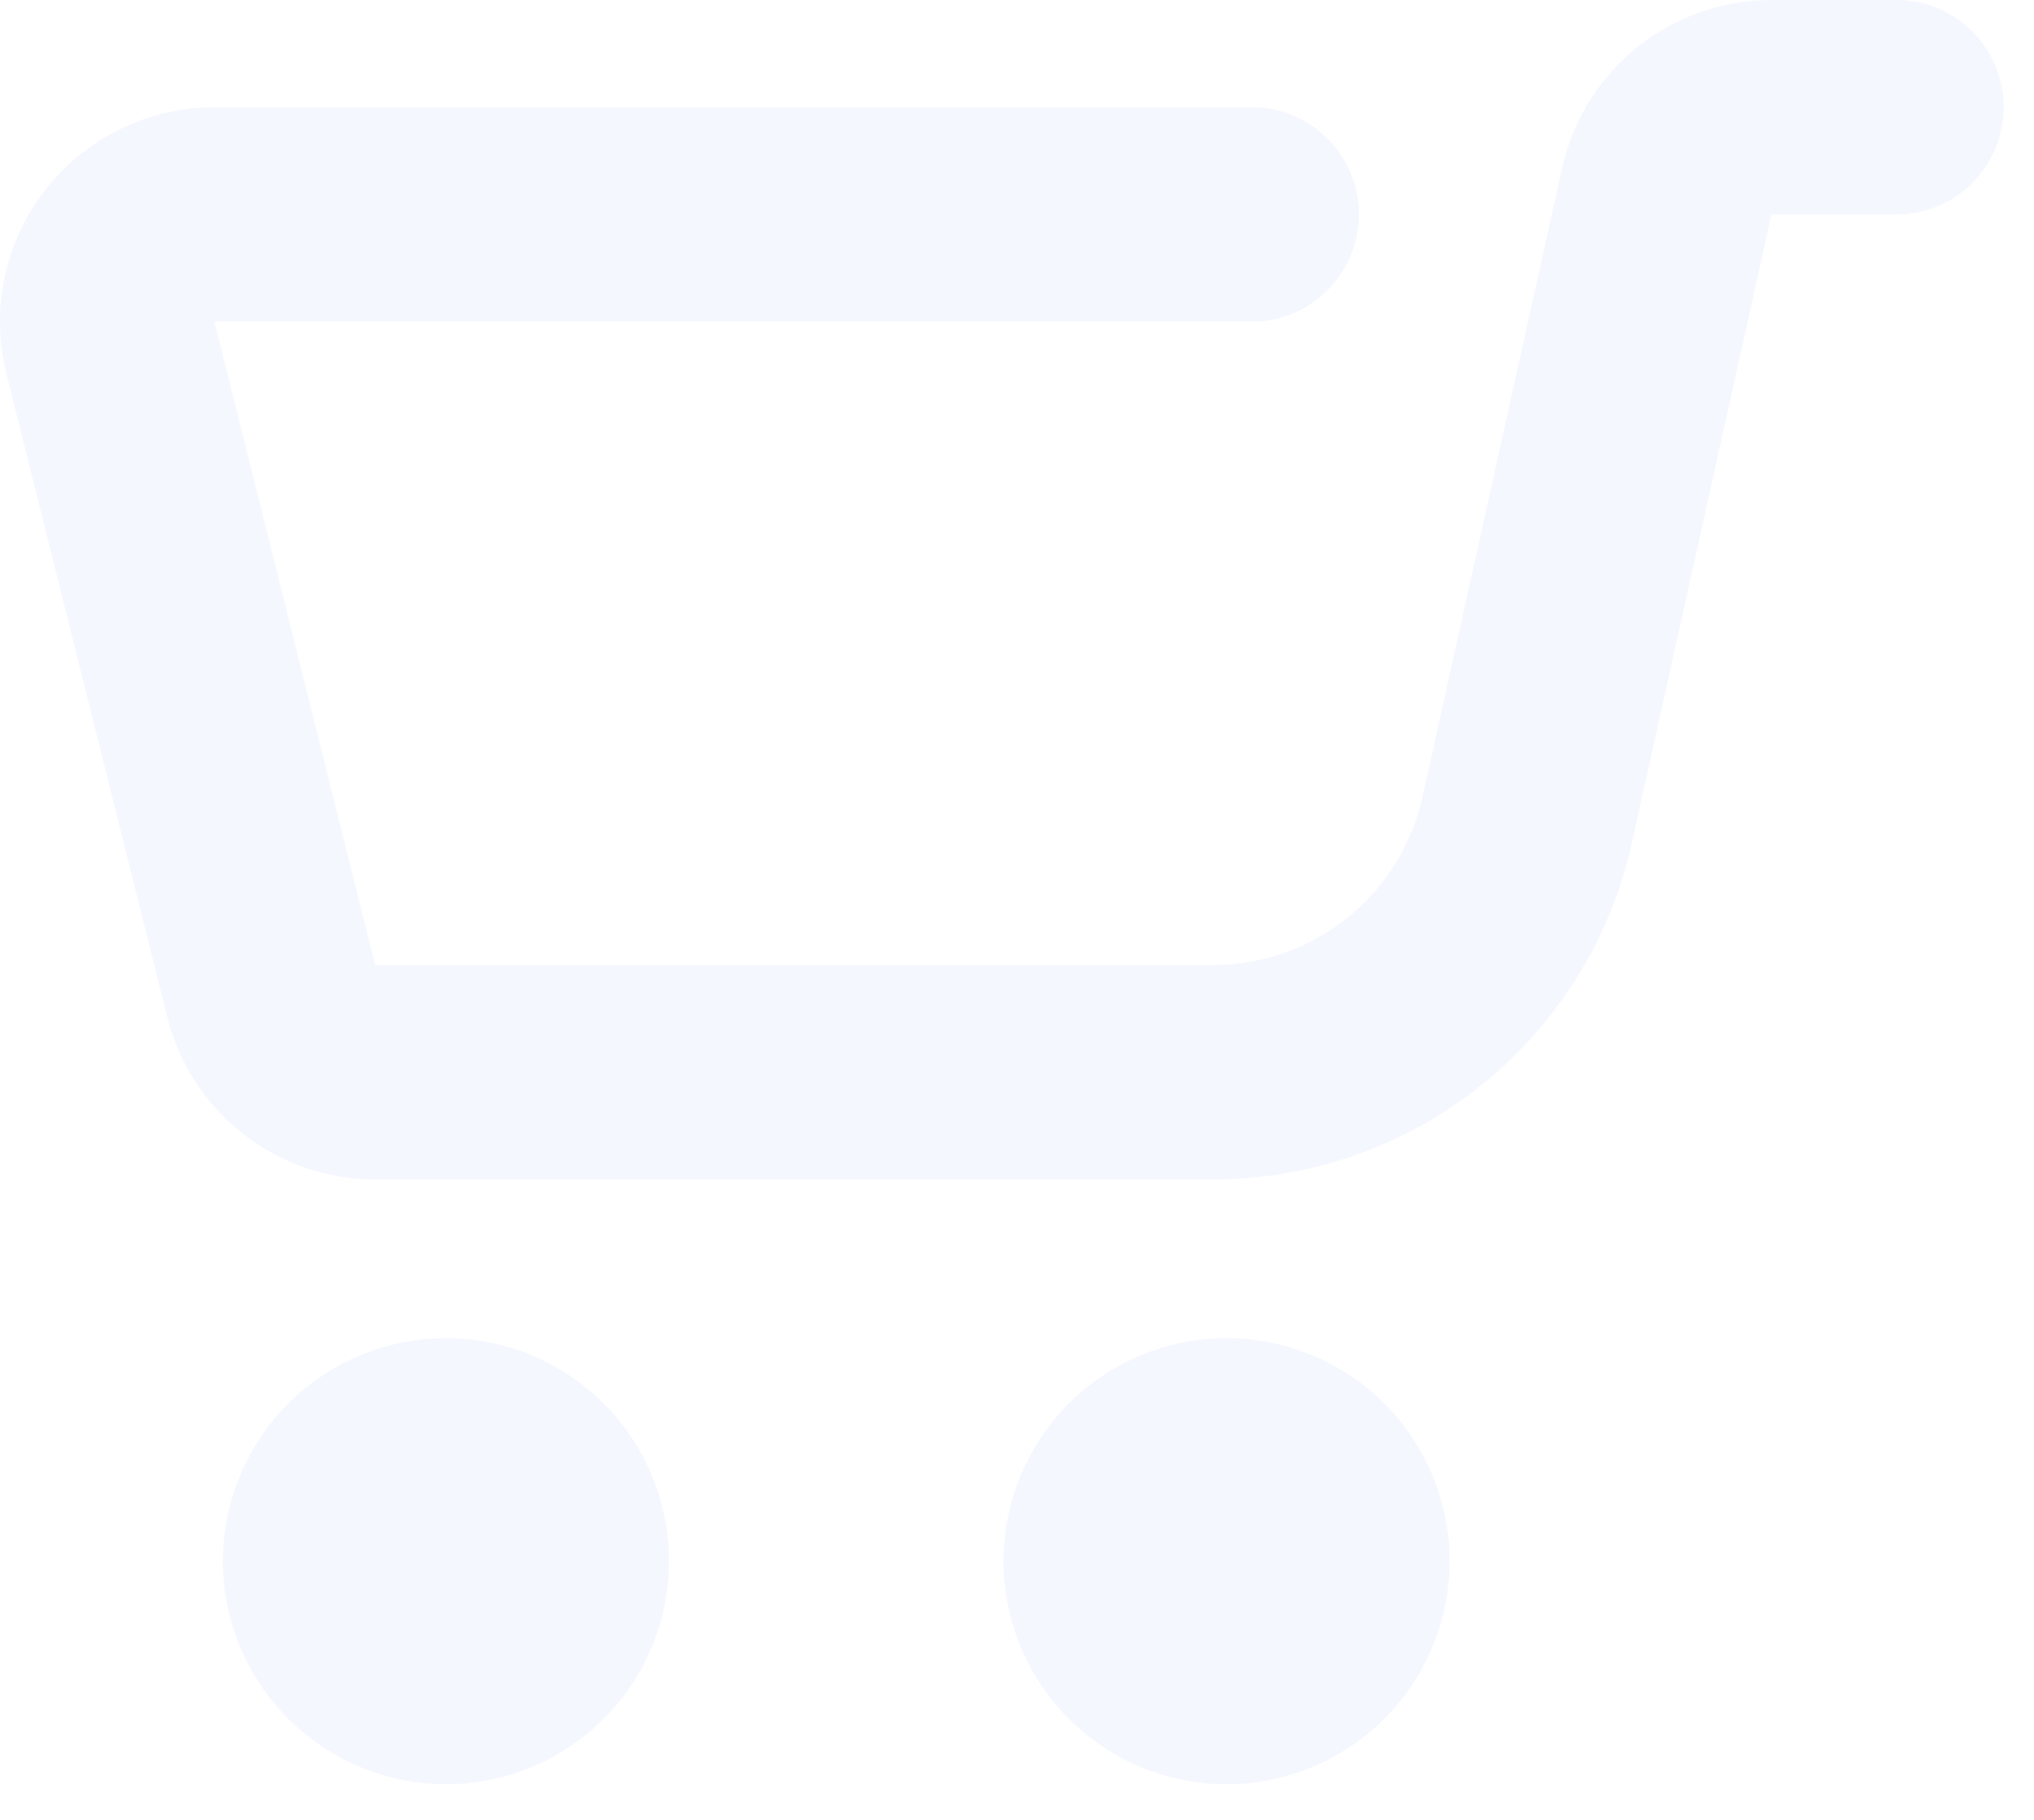
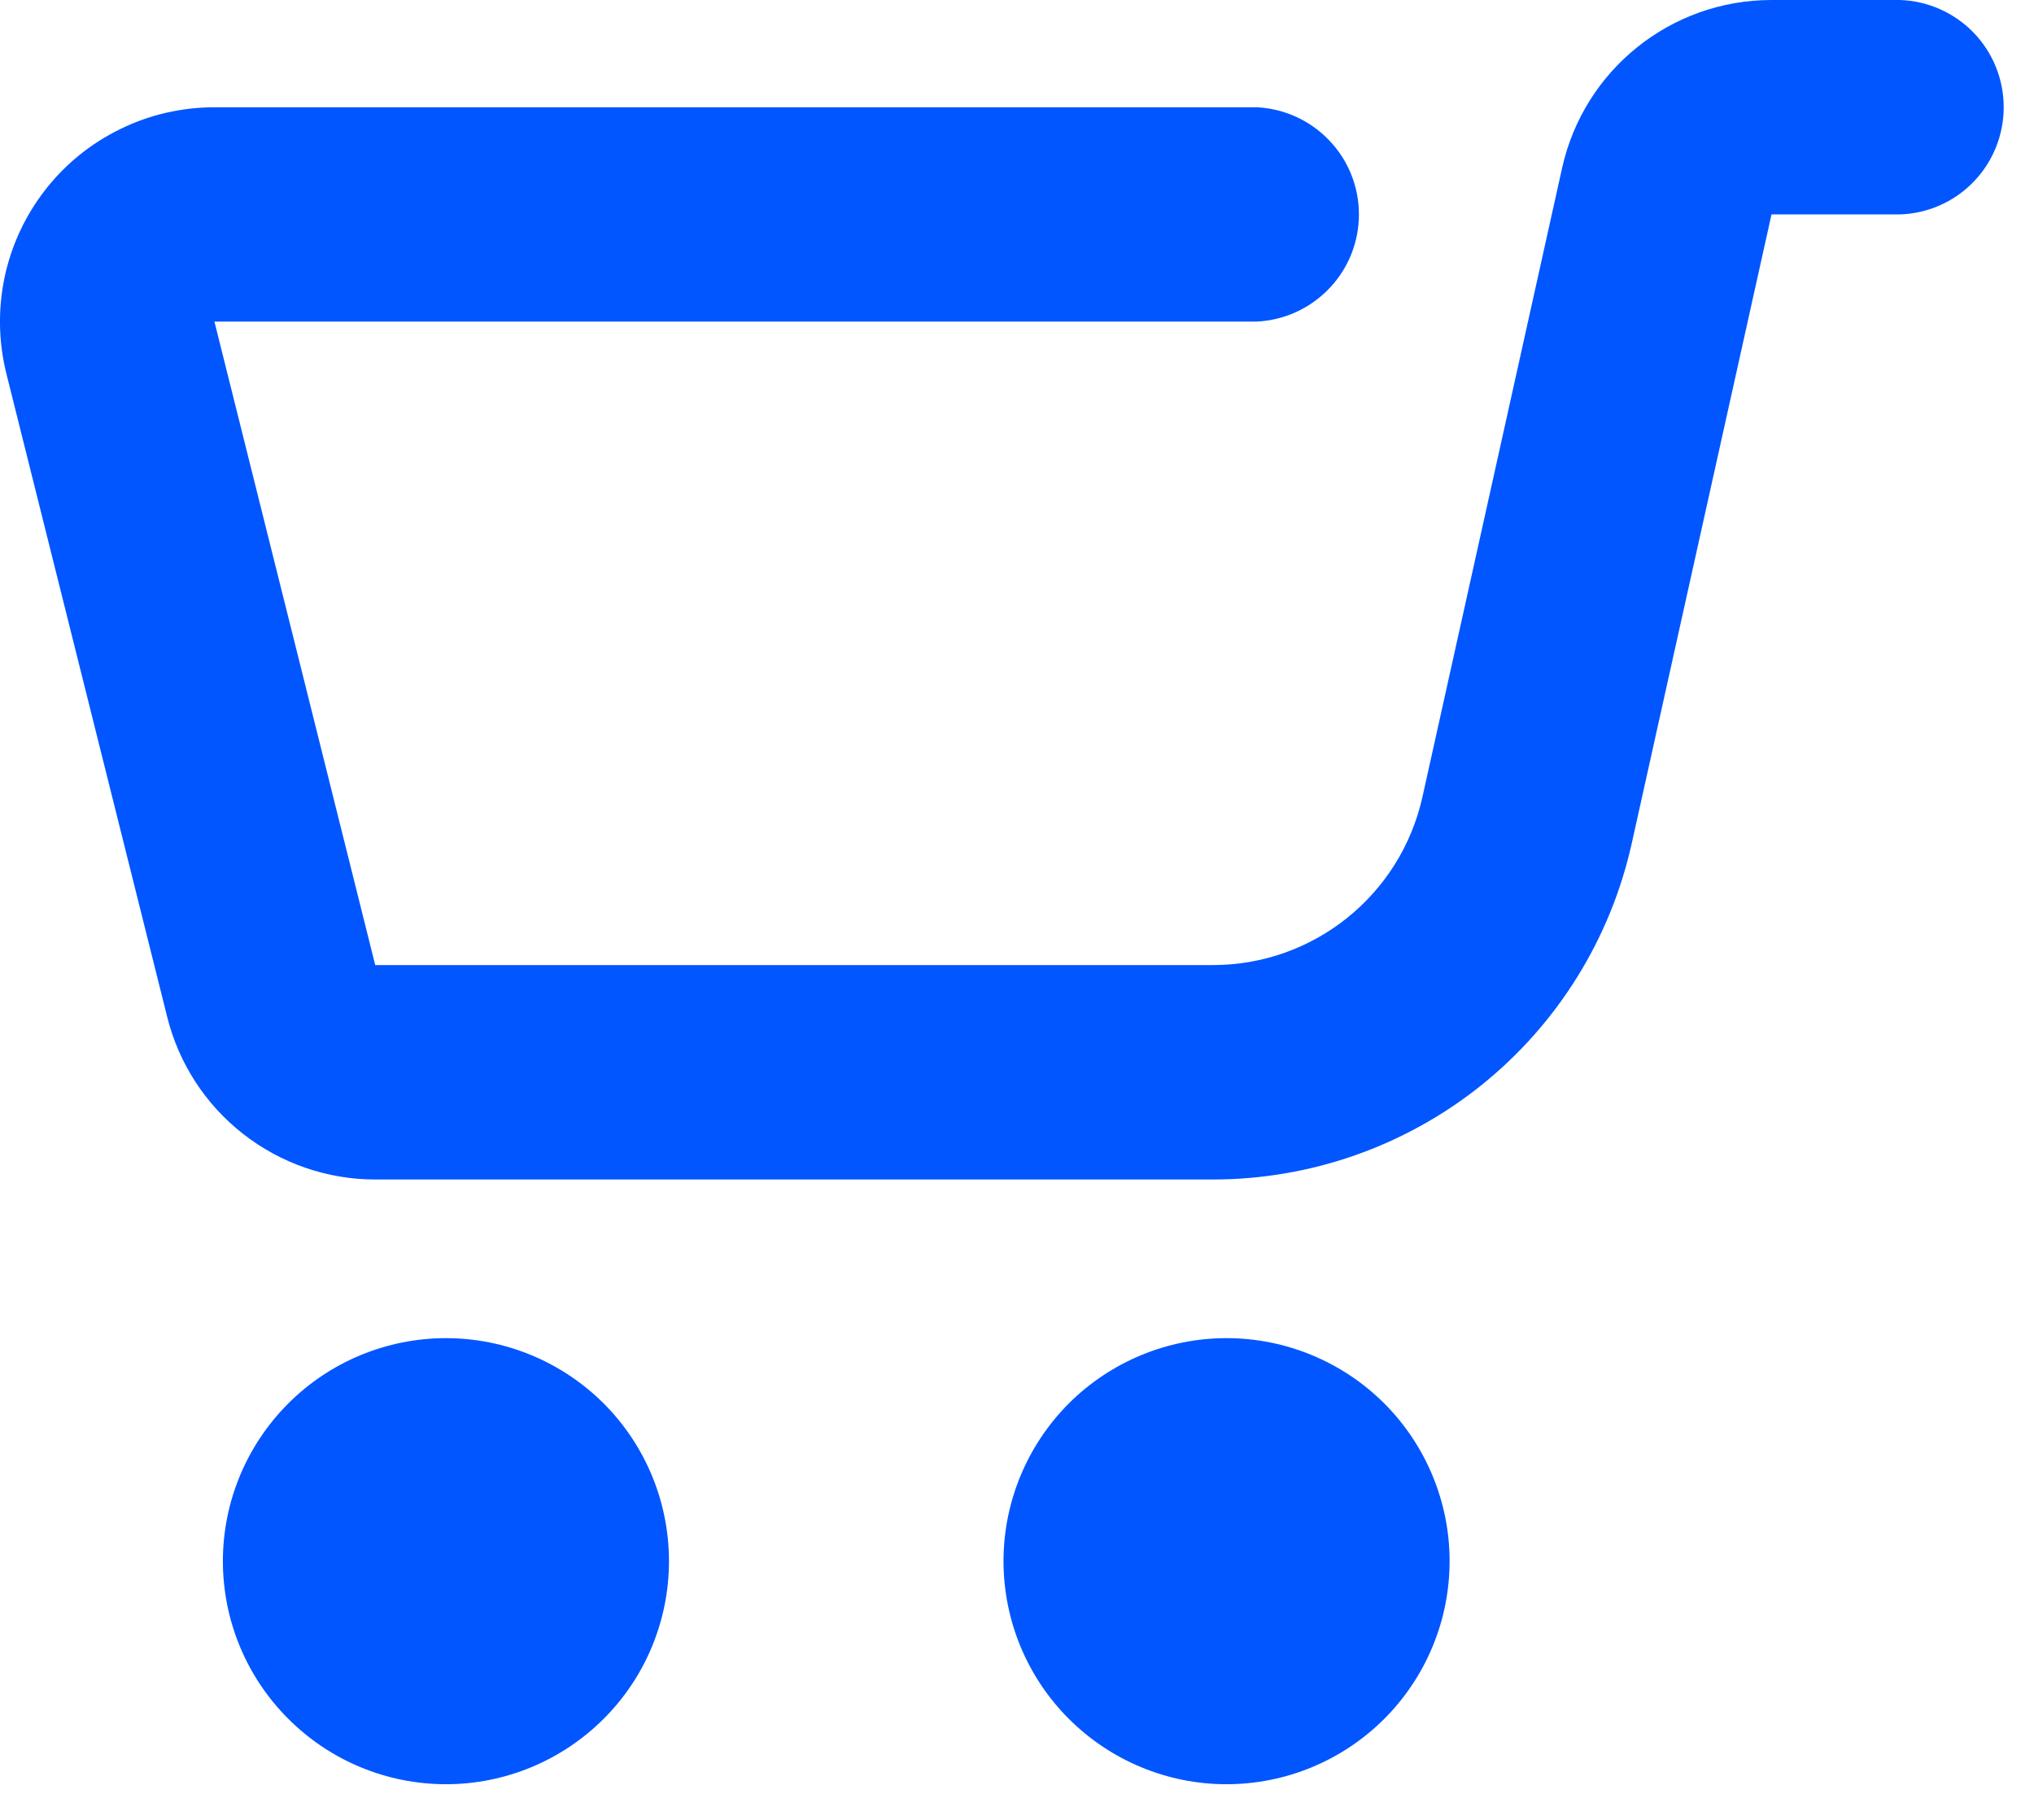
<svg xmlns="http://www.w3.org/2000/svg" width="19" height="17" viewBox="0 0 19 17" fill="none">
-   <path d="M11.457 16.667C12.01 16.667 12.54 16.447 12.931 16.056C13.321 15.666 13.541 15.136 13.541 14.583C13.541 14.031 13.321 13.501 12.931 13.11C12.54 12.72 12.01 12.5 11.457 12.5C10.905 12.5 10.375 12.72 9.984 13.11C9.594 13.501 9.374 14.031 9.374 14.583C9.374 15.136 9.594 15.666 9.984 16.056C10.375 16.447 10.905 16.667 11.457 16.667ZM4.166 16.667C4.718 16.667 5.248 16.447 5.639 16.056C6.03 15.666 6.249 15.136 6.249 14.583C6.249 14.031 6.03 13.501 5.639 13.11C5.248 12.72 4.718 12.5 4.166 12.5C3.613 12.5 3.083 12.72 2.693 13.11C2.302 13.501 2.082 14.031 2.082 14.583C2.082 15.136 2.302 15.666 2.693 16.056C3.083 16.447 3.613 16.667 4.166 16.667ZM17.747 2.003C18.007 1.995 18.254 1.886 18.435 1.699C18.616 1.512 18.717 1.262 18.717 1.002C18.717 0.741 18.616 0.491 18.435 0.304C18.254 0.118 18.007 0.008 17.747 0H16.548C15.608 0 14.796 0.652 14.592 1.569L13.287 7.446C13.082 8.363 12.27 9.015 11.33 9.015H3.505L2.003 3.004H11.738C11.995 2.992 12.238 2.882 12.416 2.695C12.595 2.509 12.694 2.261 12.694 2.003C12.694 1.745 12.595 1.497 12.416 1.311C12.238 1.124 11.995 1.014 11.738 1.002H2.003C1.699 1.002 1.398 1.071 1.125 1.205C0.851 1.338 0.611 1.532 0.424 1.772C0.236 2.013 0.106 2.292 0.043 2.59C-0.02 2.888 -0.014 3.196 0.06 3.492L1.562 9.5C1.67 9.934 1.92 10.318 2.272 10.593C2.624 10.868 3.058 11.018 3.505 11.018H11.33C12.242 11.018 13.127 10.707 13.838 10.137C14.549 9.566 15.044 8.77 15.242 7.88L16.548 2.003H17.747Z" fill="#F5F7FF" />
+   <path d="M11.457 16.667C12.01 16.667 12.54 16.447 12.931 16.056C13.321 15.666 13.541 15.136 13.541 14.583C13.541 14.031 13.321 13.501 12.931 13.11C12.54 12.72 12.01 12.5 11.457 12.5C10.905 12.5 10.375 12.72 9.984 13.11C9.594 13.501 9.374 14.031 9.374 14.583C9.374 15.136 9.594 15.666 9.984 16.056C10.375 16.447 10.905 16.667 11.457 16.667ZM4.166 16.667C4.718 16.667 5.248 16.447 5.639 16.056C6.03 15.666 6.249 15.136 6.249 14.583C6.249 14.031 6.03 13.501 5.639 13.11C5.248 12.72 4.718 12.5 4.166 12.5C3.613 12.5 3.083 12.72 2.693 13.11C2.302 13.501 2.082 14.031 2.082 14.583C2.082 15.136 2.302 15.666 2.693 16.056C3.083 16.447 3.613 16.667 4.166 16.667ZM17.747 2.003C18.007 1.995 18.254 1.886 18.435 1.699C18.616 1.512 18.717 1.262 18.717 1.002C18.717 0.741 18.616 0.491 18.435 0.304C18.254 0.118 18.007 0.008 17.747 0H16.548C15.608 0 14.796 0.652 14.592 1.569L13.287 7.446C13.082 8.363 12.27 9.015 11.33 9.015H3.505L2.003 3.004H11.738C11.995 2.992 12.238 2.882 12.416 2.695C12.595 2.509 12.694 2.261 12.694 2.003C12.694 1.745 12.595 1.497 12.416 1.311C12.238 1.124 11.995 1.014 11.738 1.002H2.003C1.699 1.002 1.398 1.071 1.125 1.205C0.851 1.338 0.611 1.532 0.424 1.772C0.236 2.013 0.106 2.292 0.043 2.59C-0.02 2.888 -0.014 3.196 0.06 3.492L1.562 9.5C1.67 9.934 1.92 10.318 2.272 10.593C2.624 10.868 3.058 11.018 3.505 11.018H11.33C12.242 11.018 13.127 10.707 13.838 10.137C14.549 9.566 15.044 8.77 15.242 7.88L16.548 2.003H17.747Z" fill="#0156ff" />
</svg>
